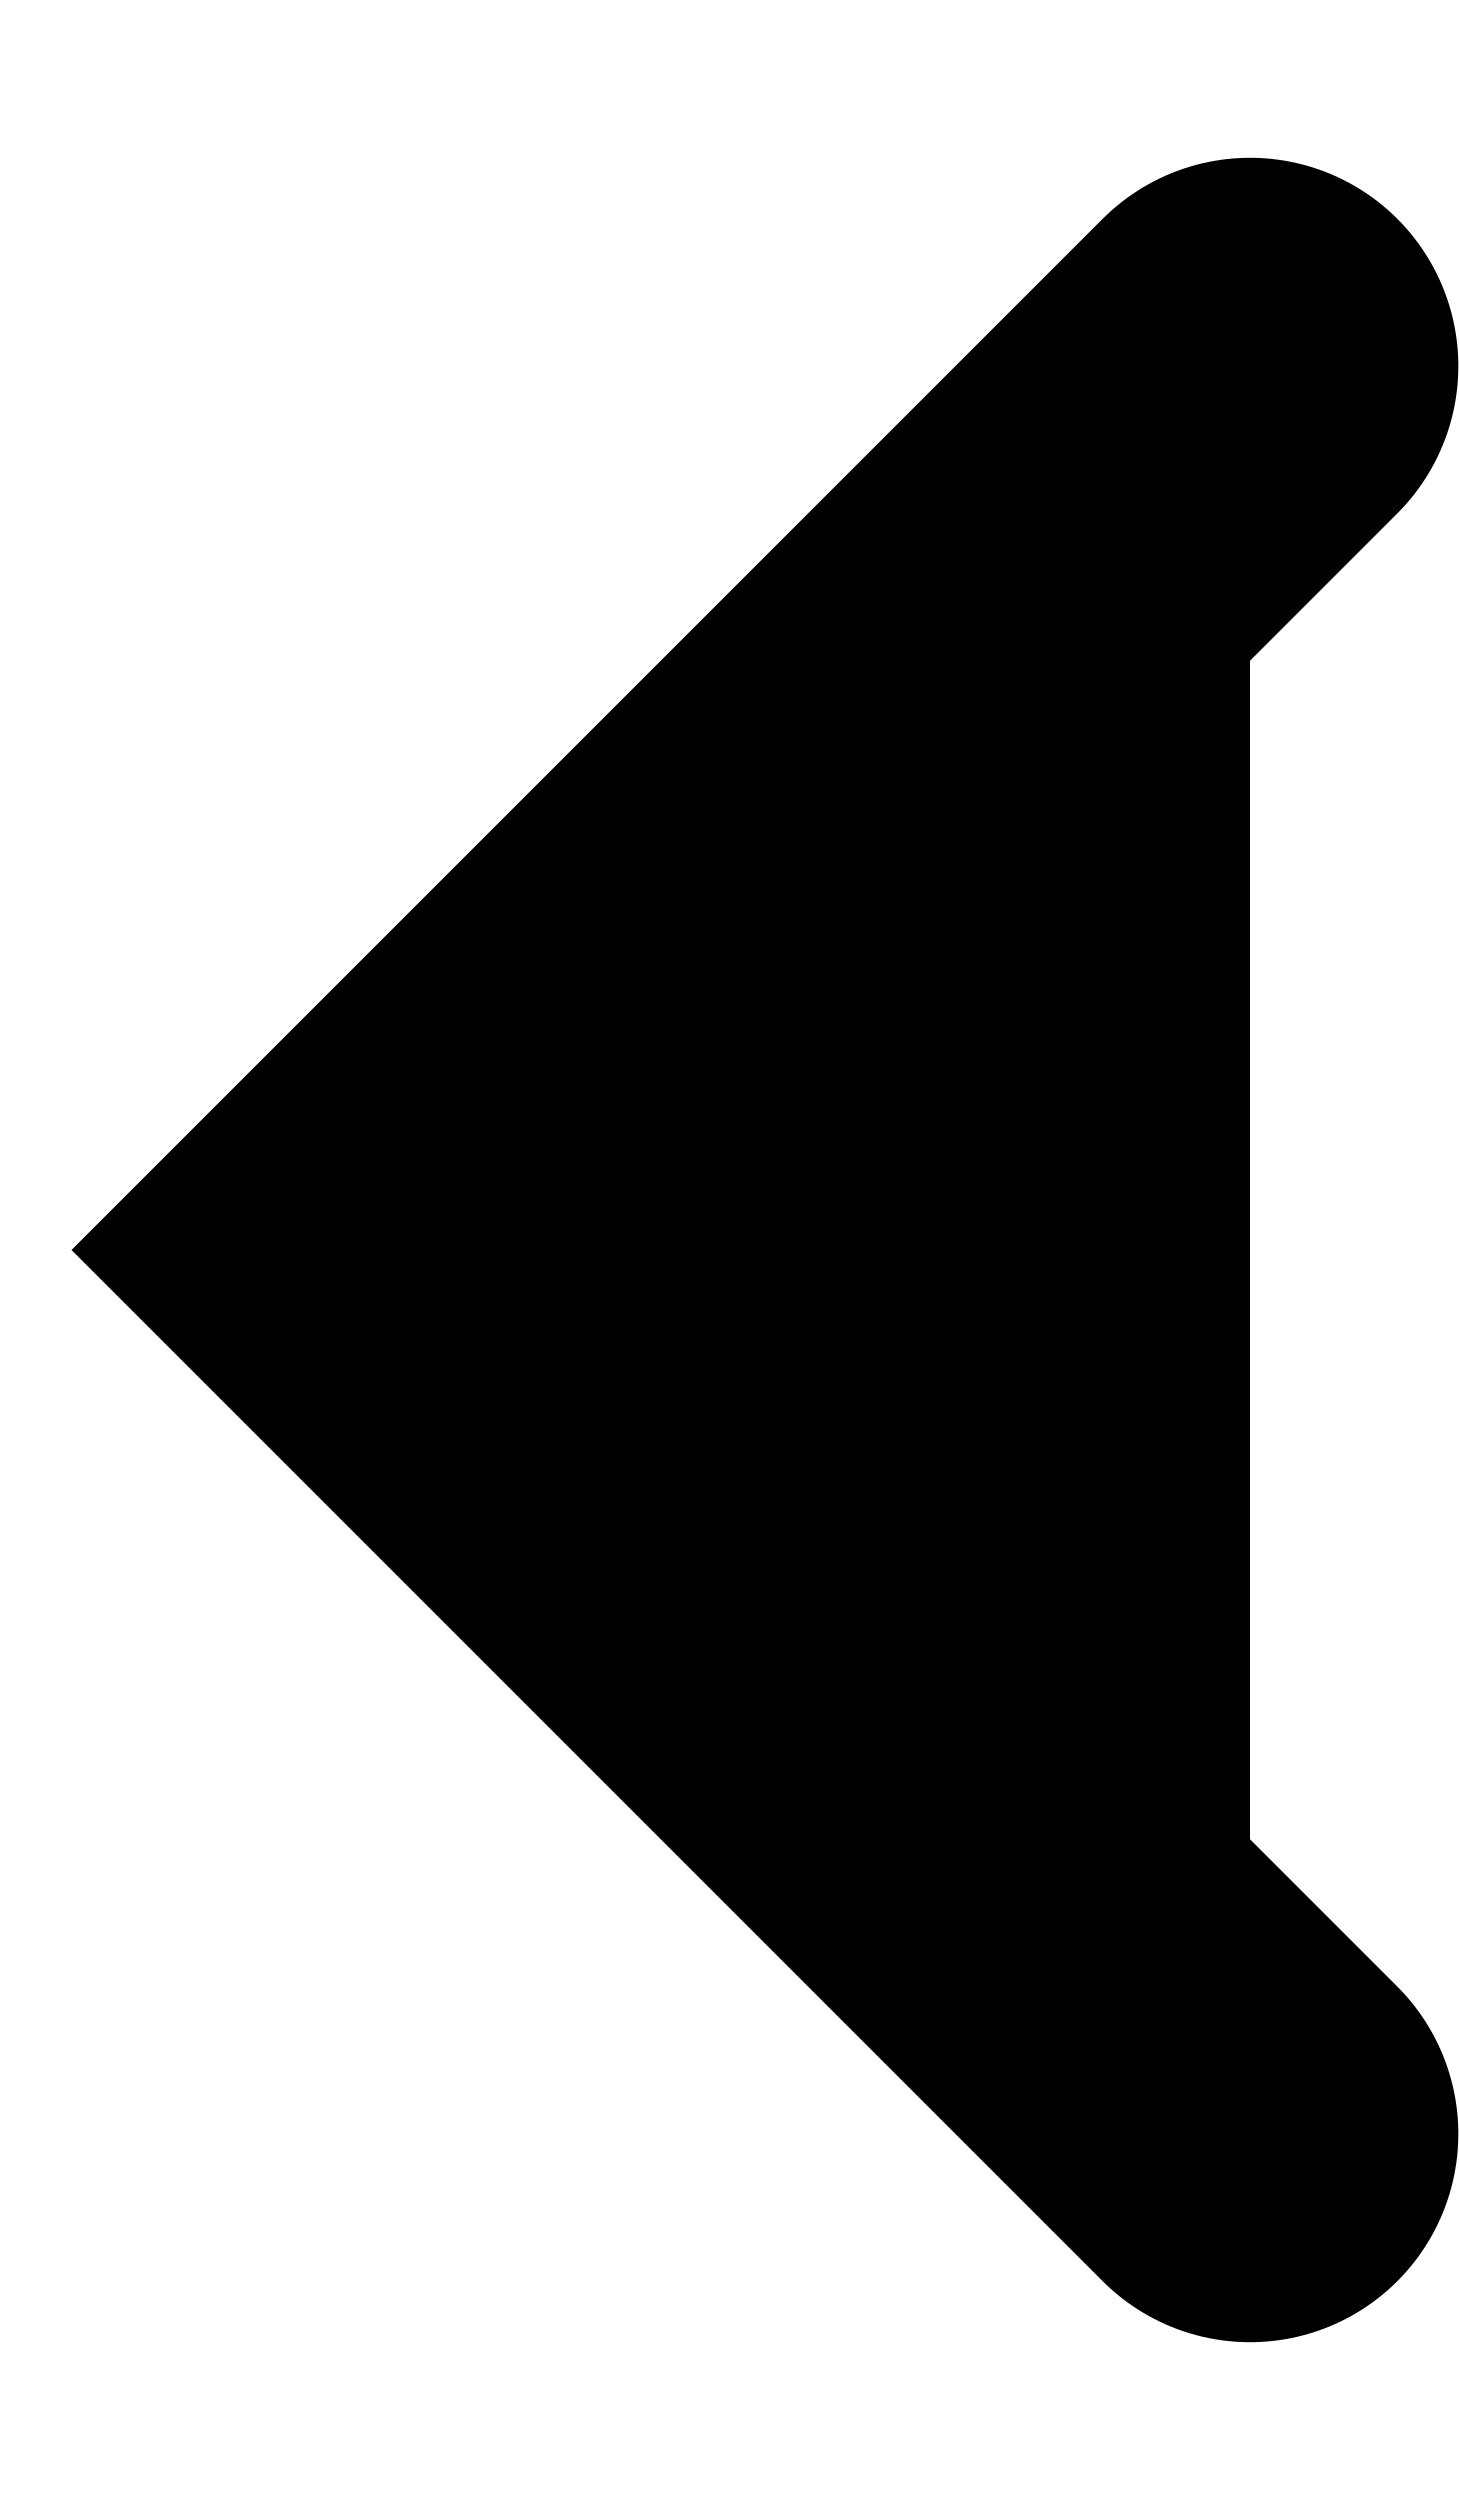
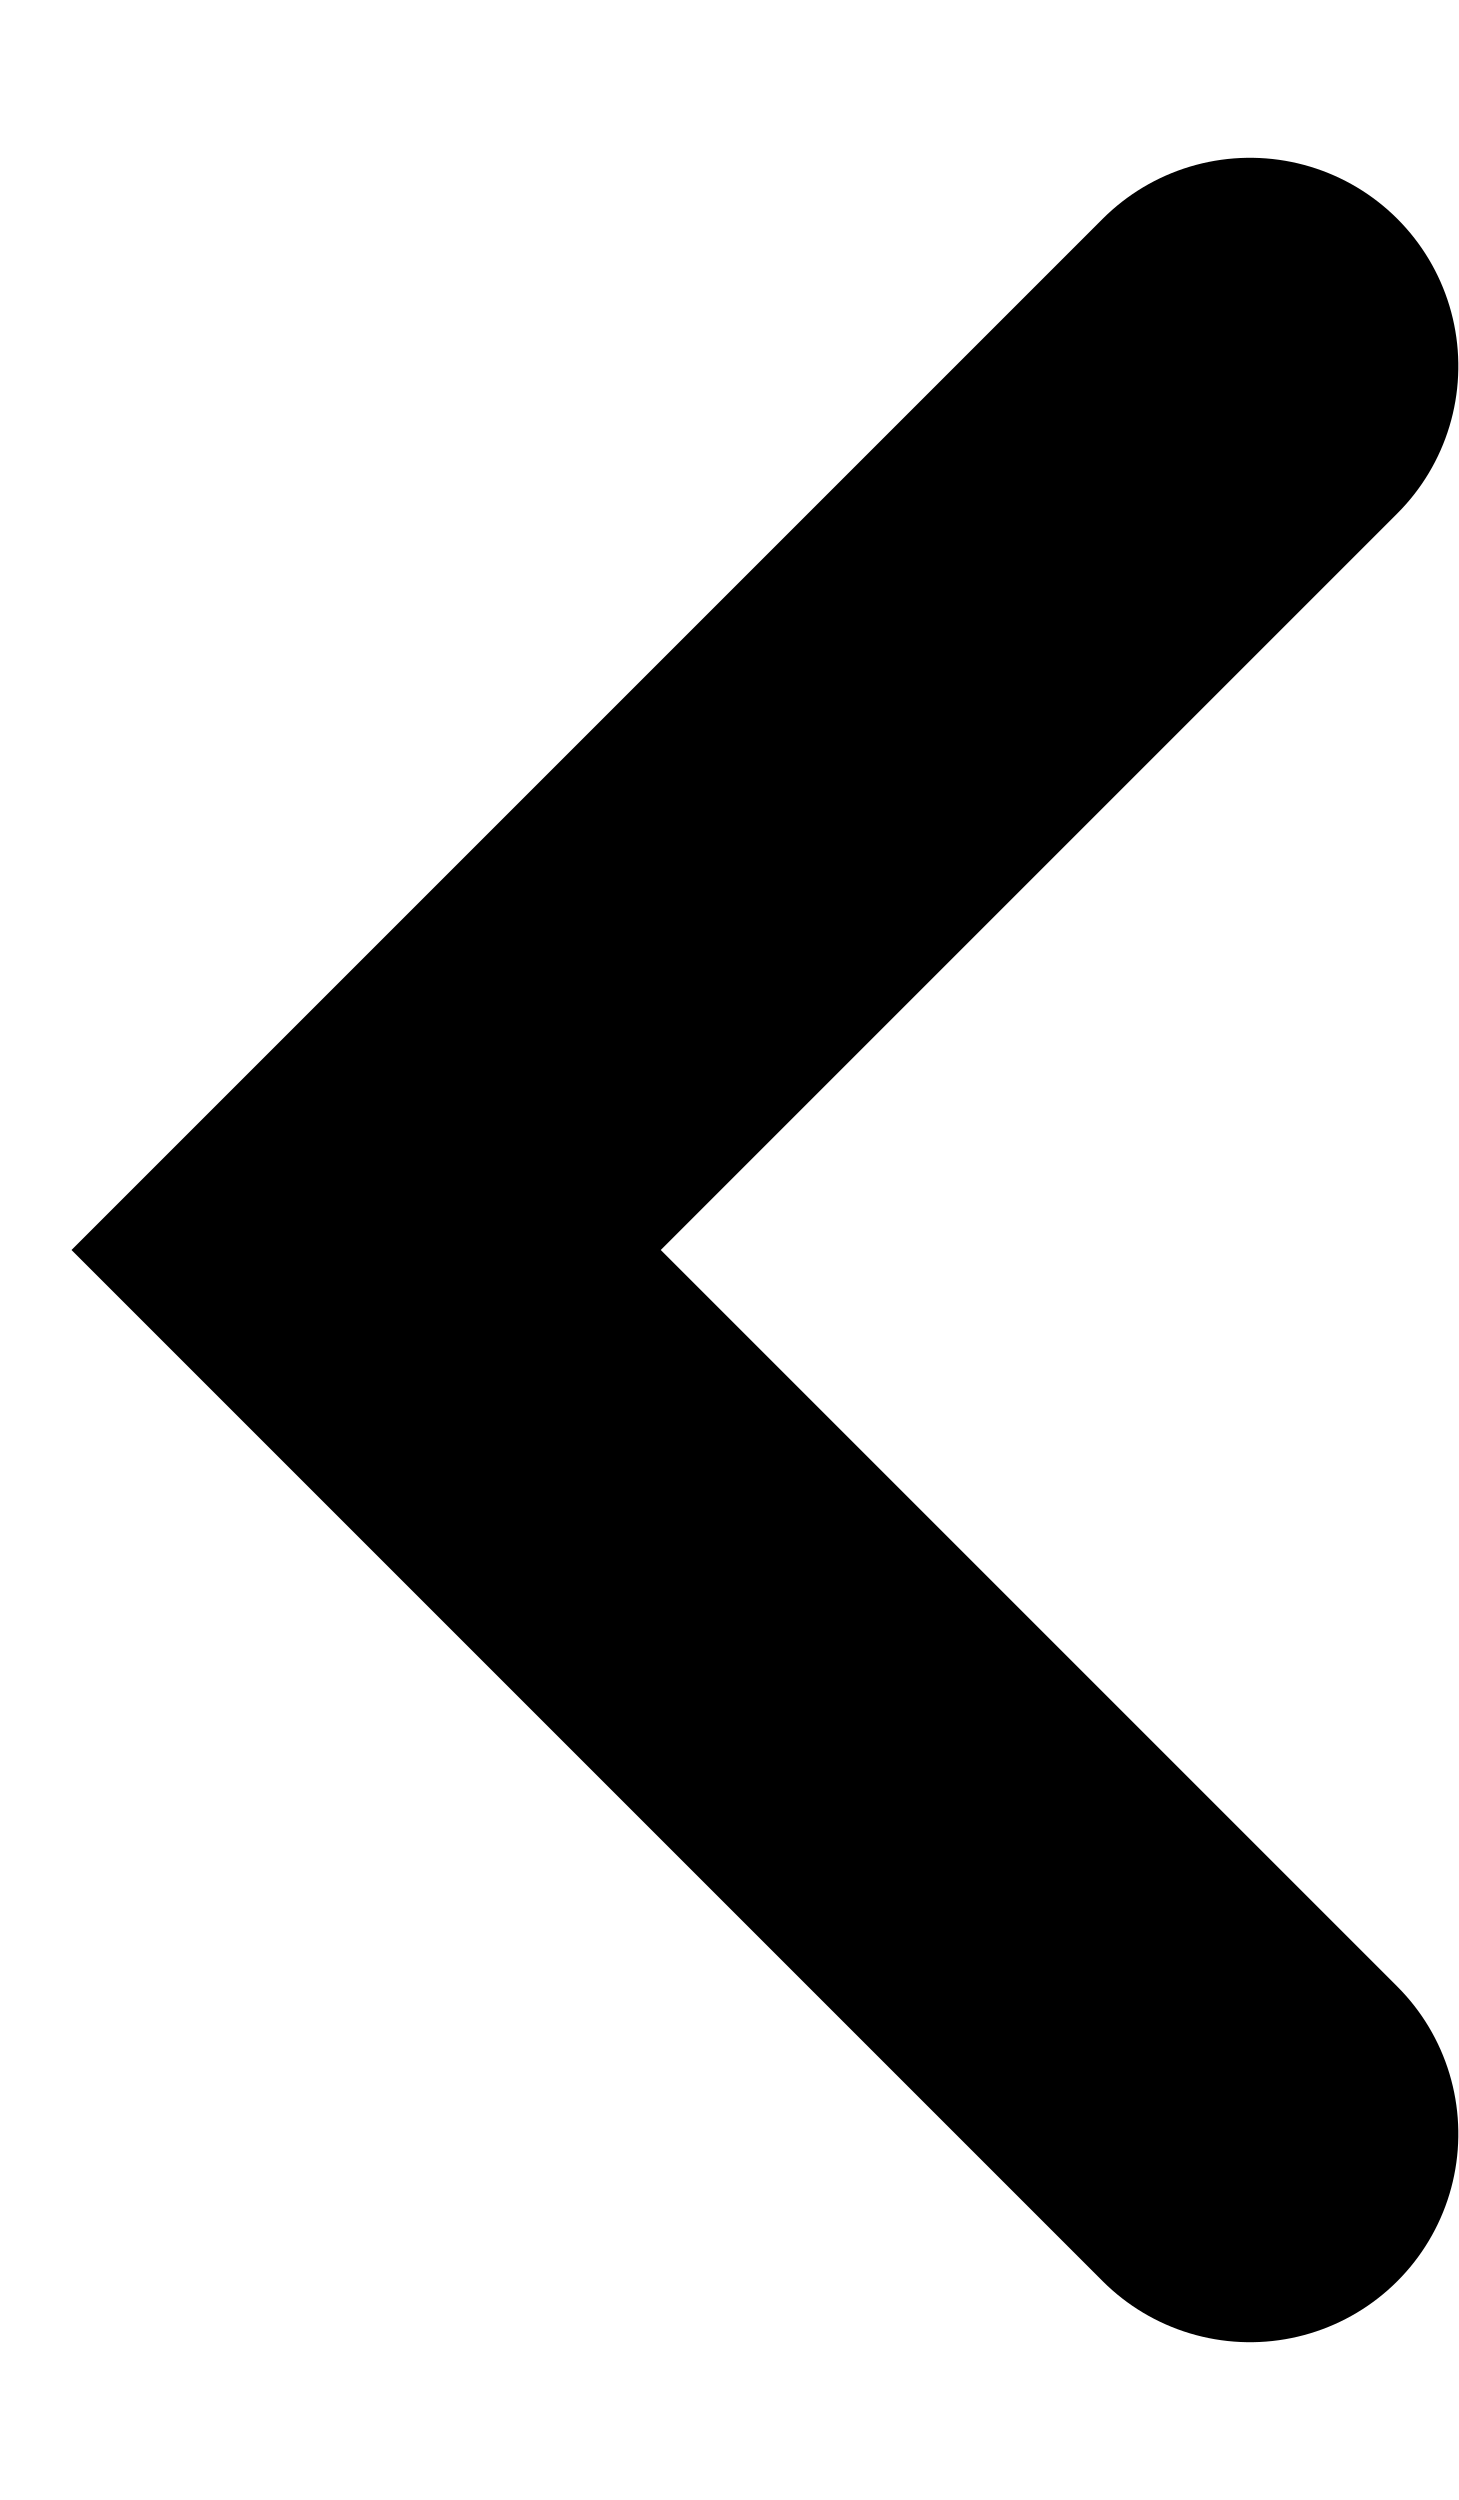
<svg xmlns="http://www.w3.org/2000/svg" width="7px" height="12px" viewBox="0 0 7 12" version="1.1">
  <defs />
-   <g id="Page-1" stroke="none" stroke-width="1" fill="#000000" fill-rule="evenodd" stroke-linecap="round">
+   <g id="Page-1" stroke="none" stroke-width="1" fill="none" fill-rule="evenodd" stroke-linecap="round">
    <g id="главная" transform="translate(-31, -88)" stroke="#000000" stroke-width="2">
      <g id="Дата" transform="translate(24, 82)">
        <g id="arrow2" transform="translate(8, 7)">
          <polyline id="Rectangle-4" transform="translate(5, 5) rotate(-315) translate(-5, -5) " points="8 8 2 8 2 2 2 2" />
        </g>
      </g>
    </g>
  </g>
</svg>
